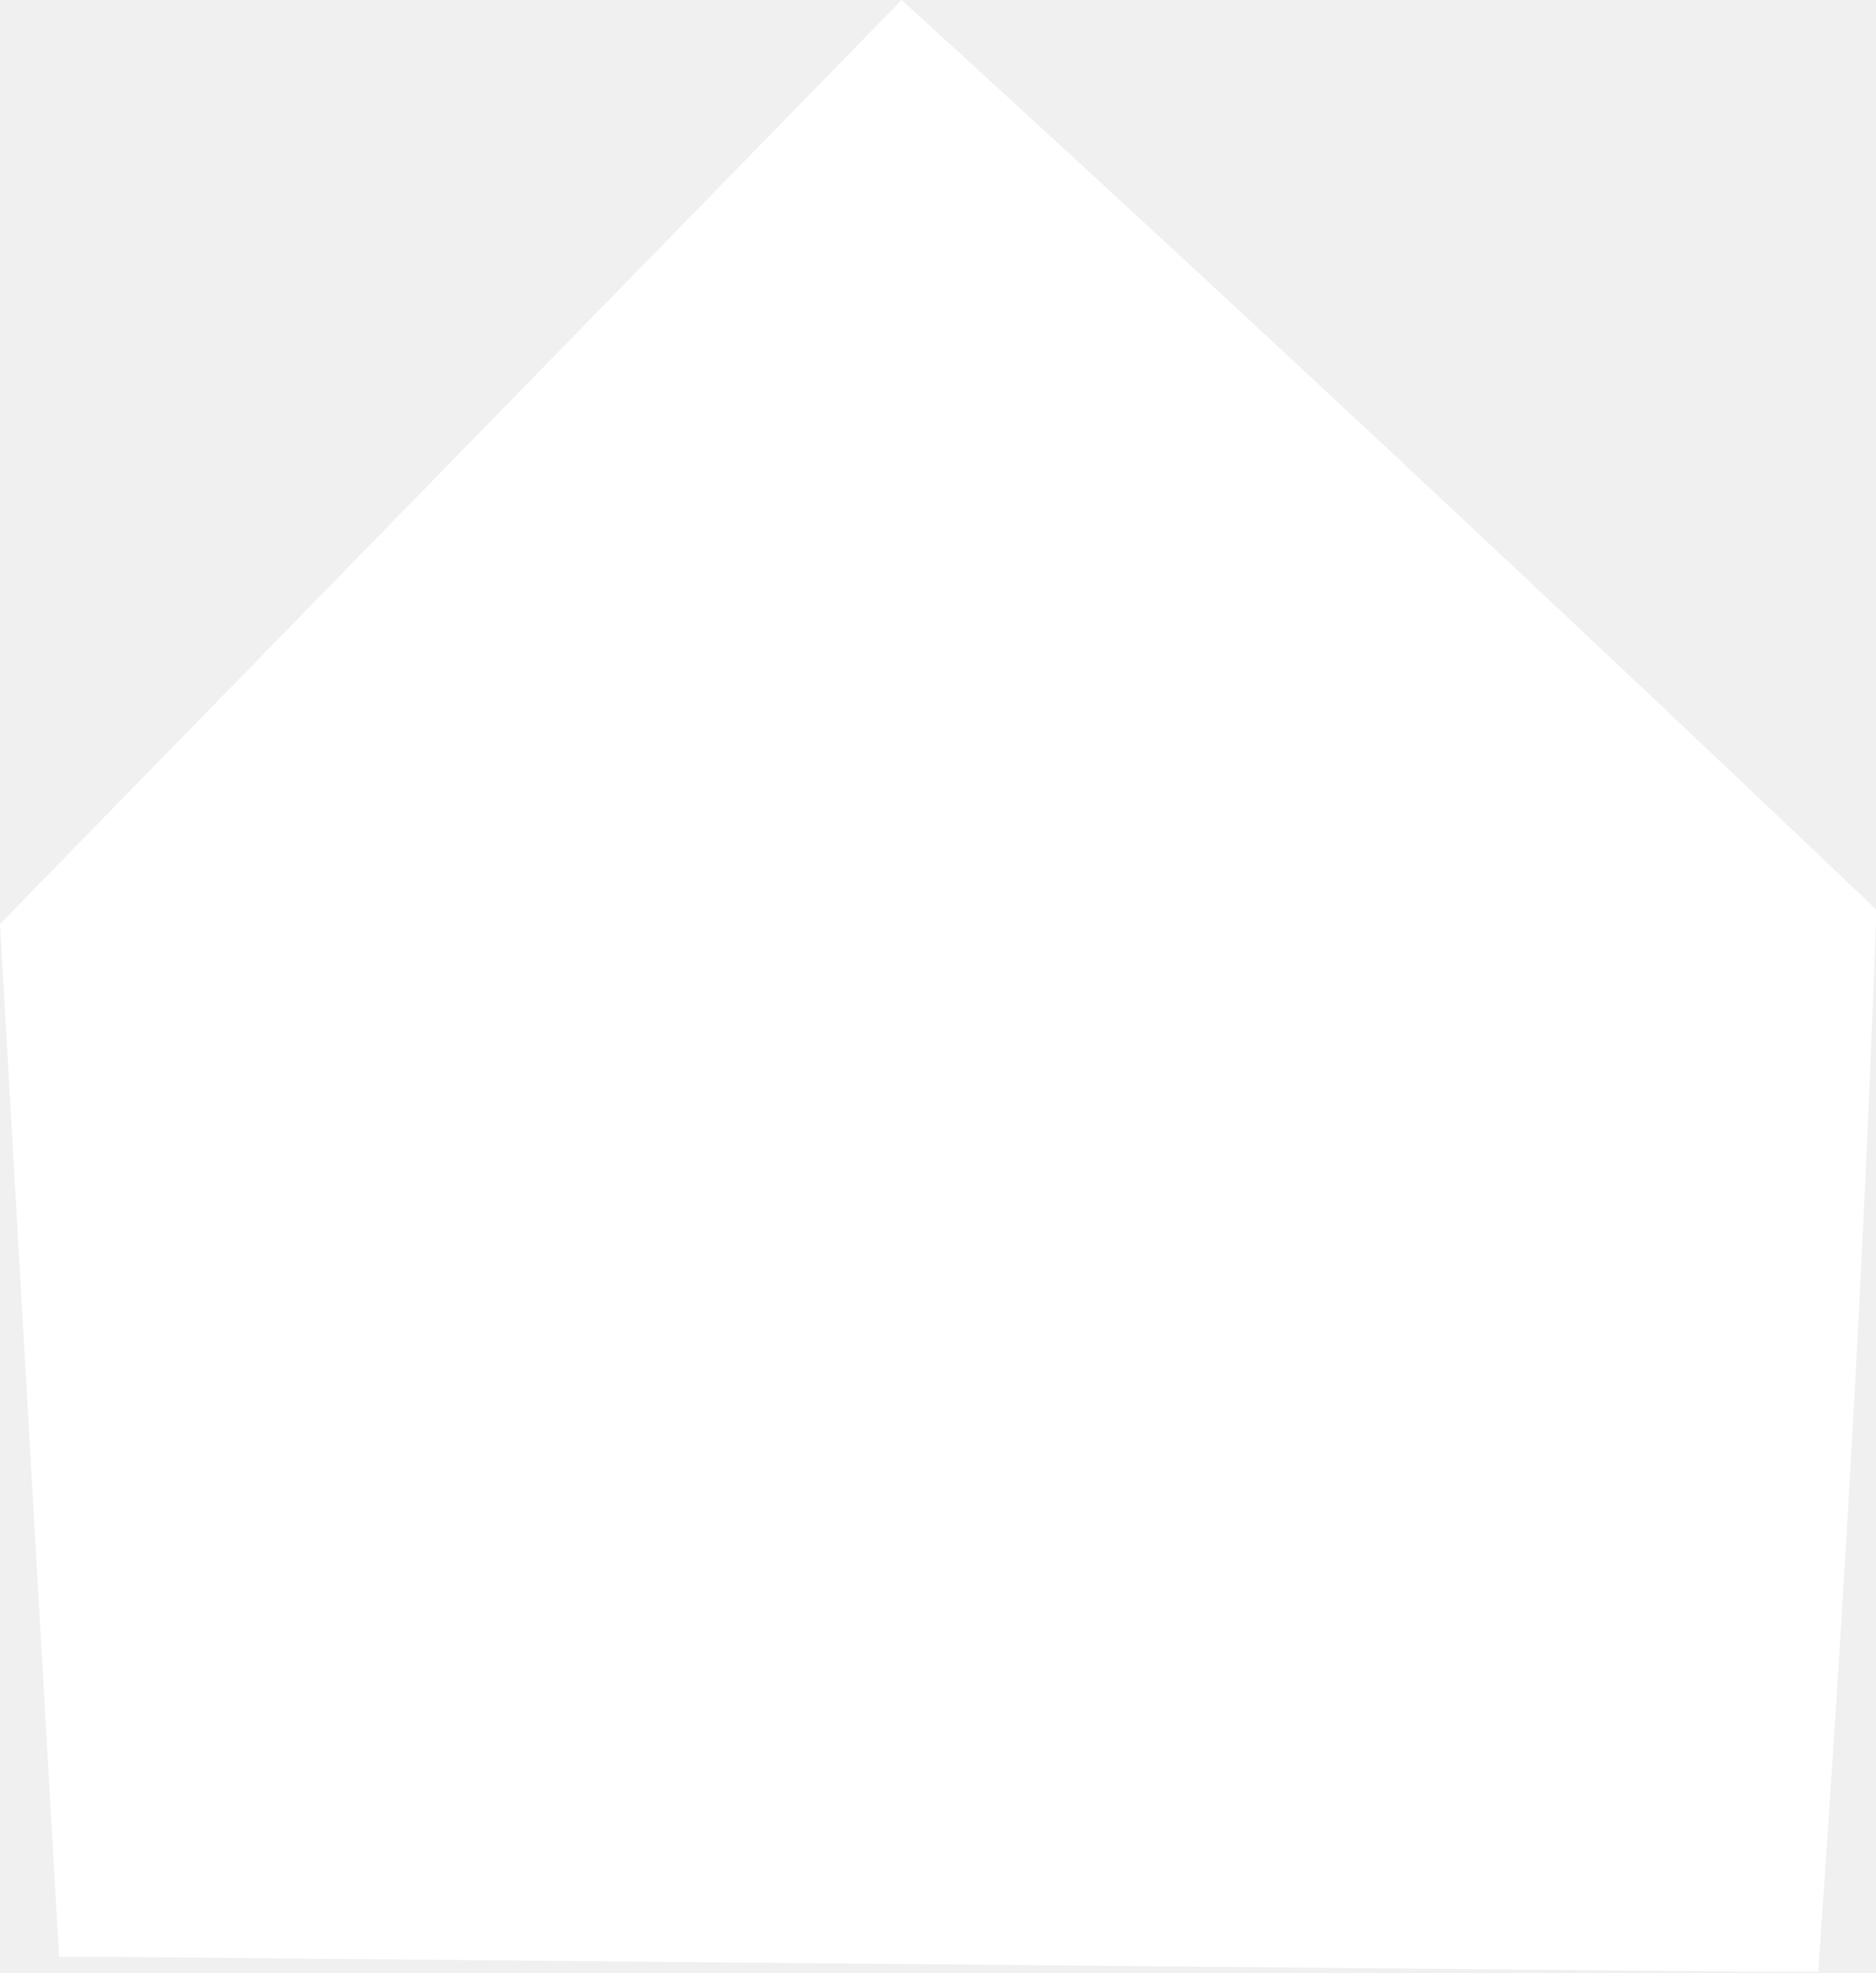
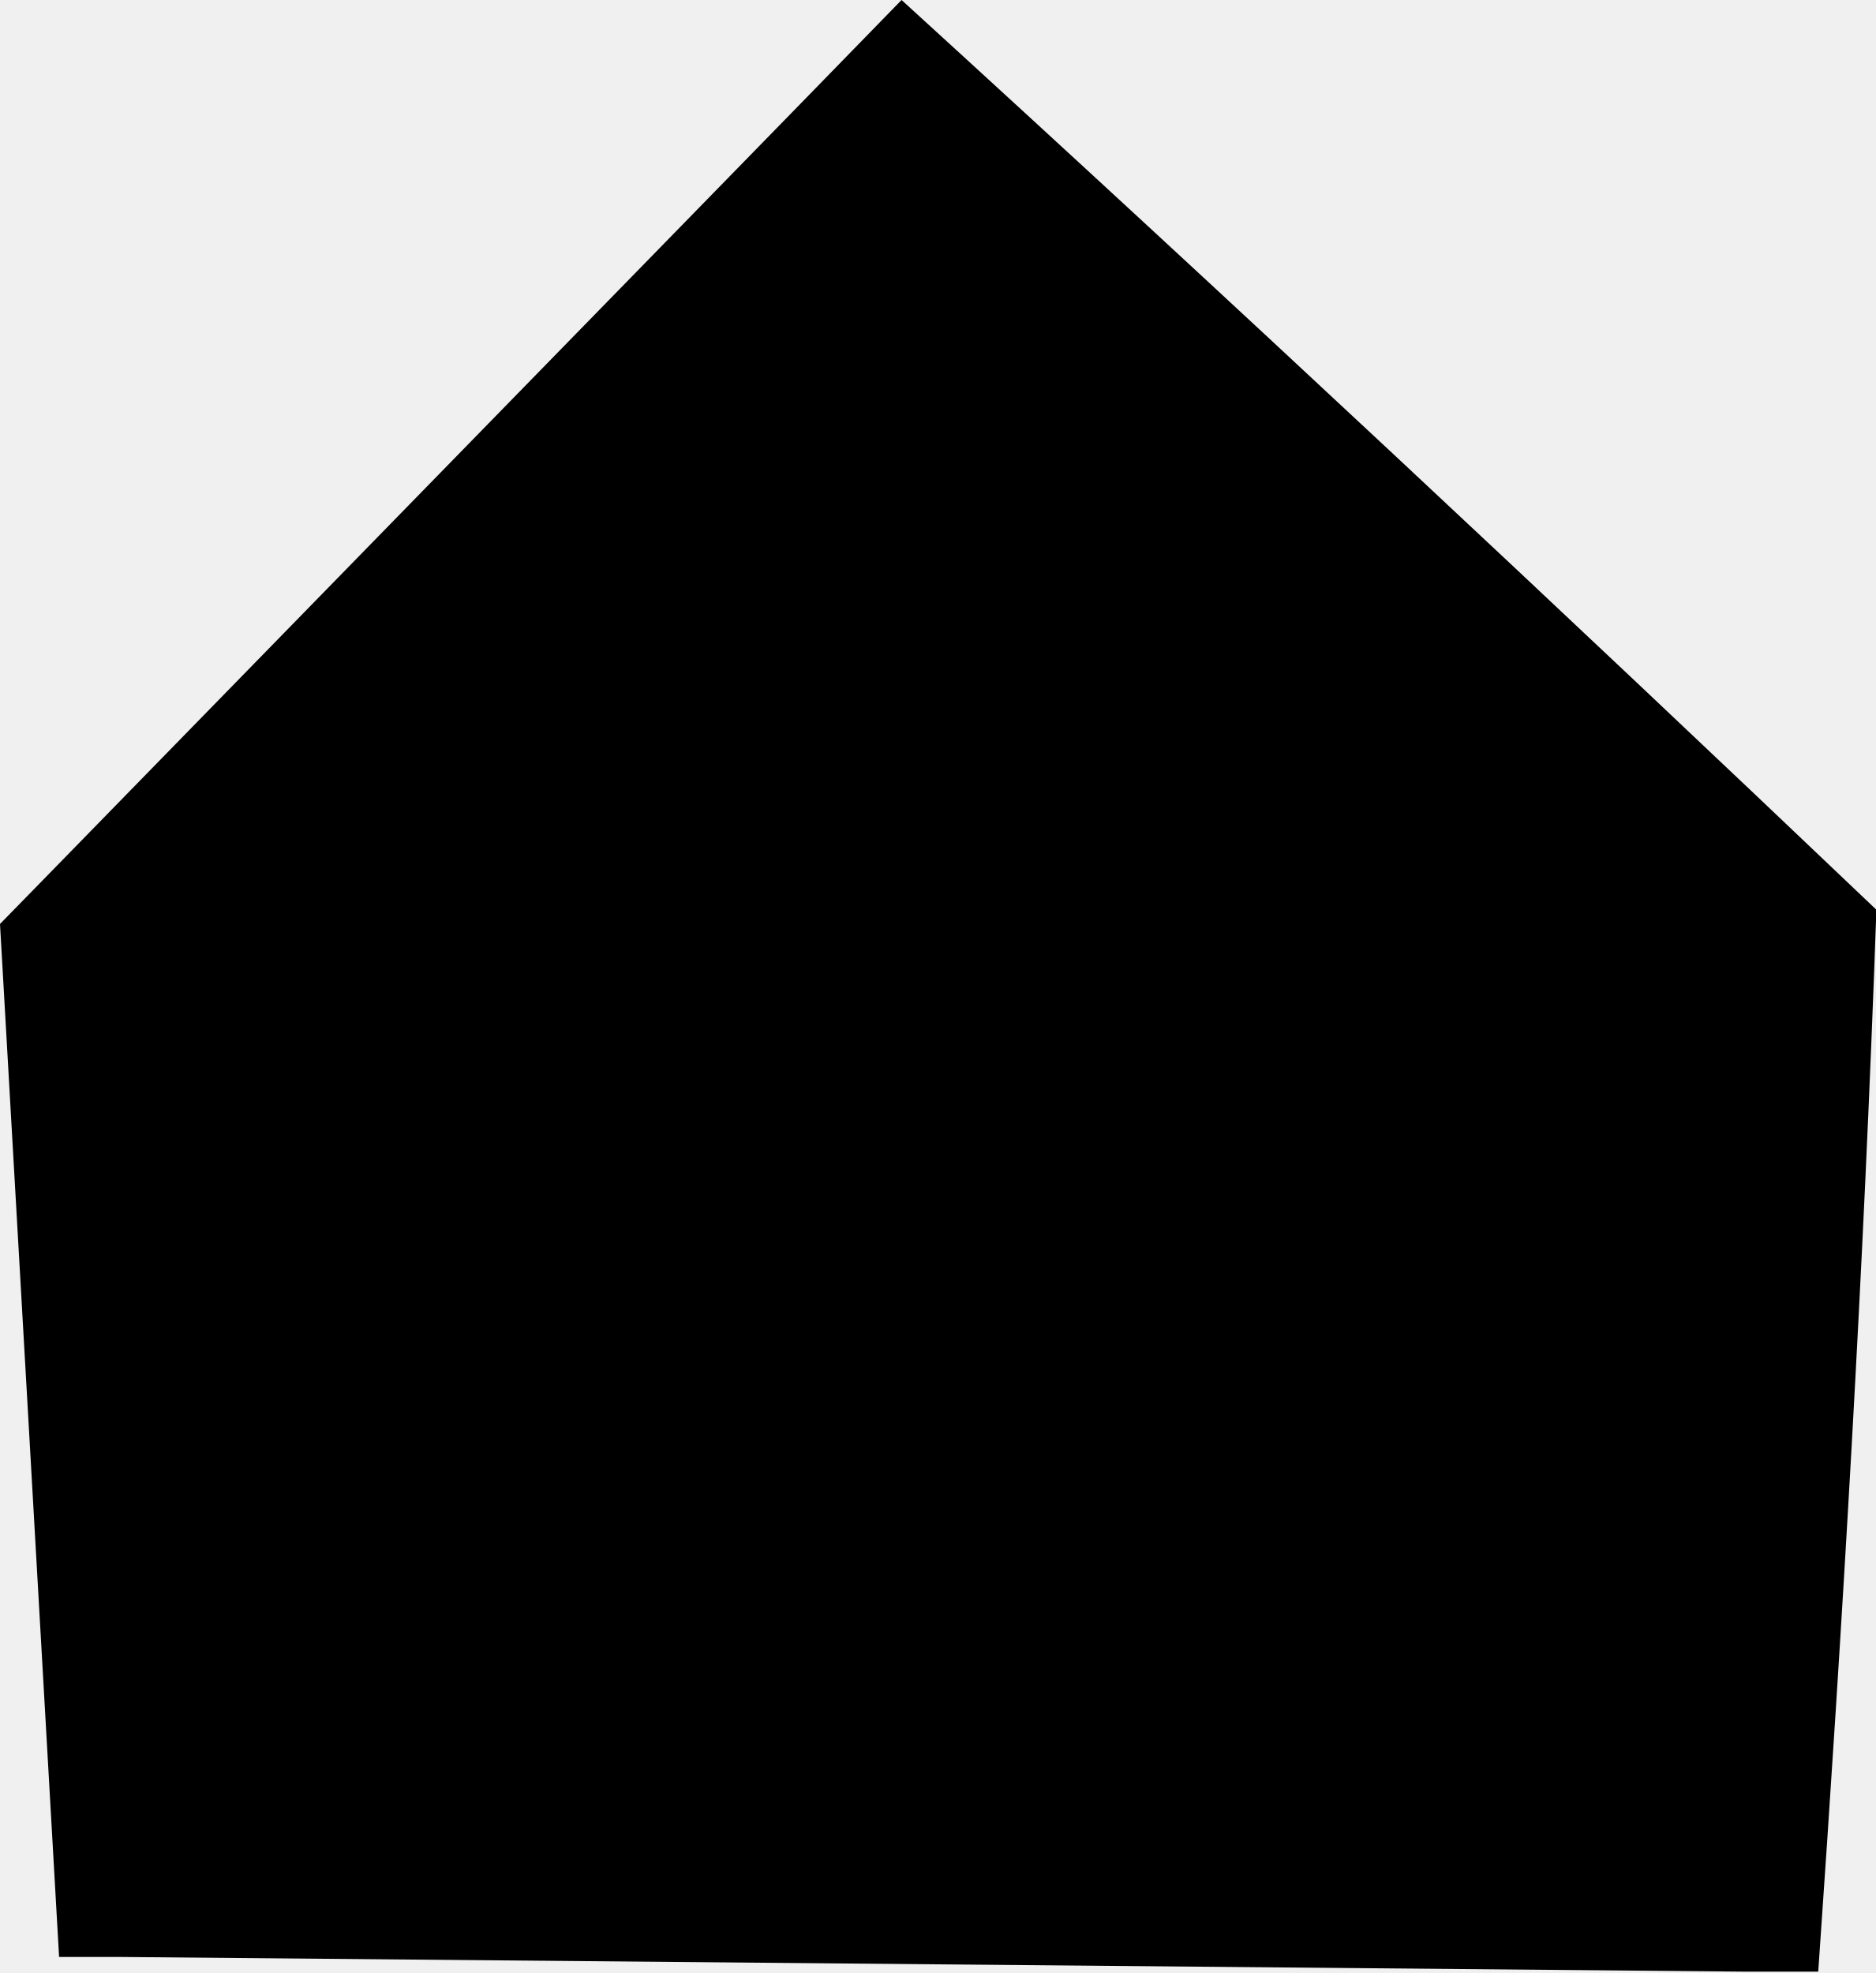
<svg xmlns="http://www.w3.org/2000/svg" id="Layer_2" data-name="Layer 2" viewBox="0 0 40.95 43.07">
-   <defs>
-     <style>
-       .cls-1 {
-         fill: #fff;
-       }
-     </style>
-   </defs>
-   <g id="Layer_1-2" data-name="Layer 1">
-     <path class="cls-1" d="M19.68,0l-2.27,2.33L.86,19.29l-.86.88c.08,1.4,1.22,21.29,1.29,22.55h1.35s35.43.32,35.43.32h1.62c.53-7.59.99-15.24,1.27-23.18C34.02,13.25,26.85,6.54,19.68,0Z" />
-   </g>
+   <path class="cls-1" d="M19.68,0l-2.27,2.33L.86,19.29l-.86.88c.08,1.4,1.22,21.29,1.29,22.55h1.35s35.43.32,35.43.32h1.62c.53-7.59.99-15.24,1.27-23.18C34.02,13.25,26.85,6.54,19.68,0Z" />
</svg>
